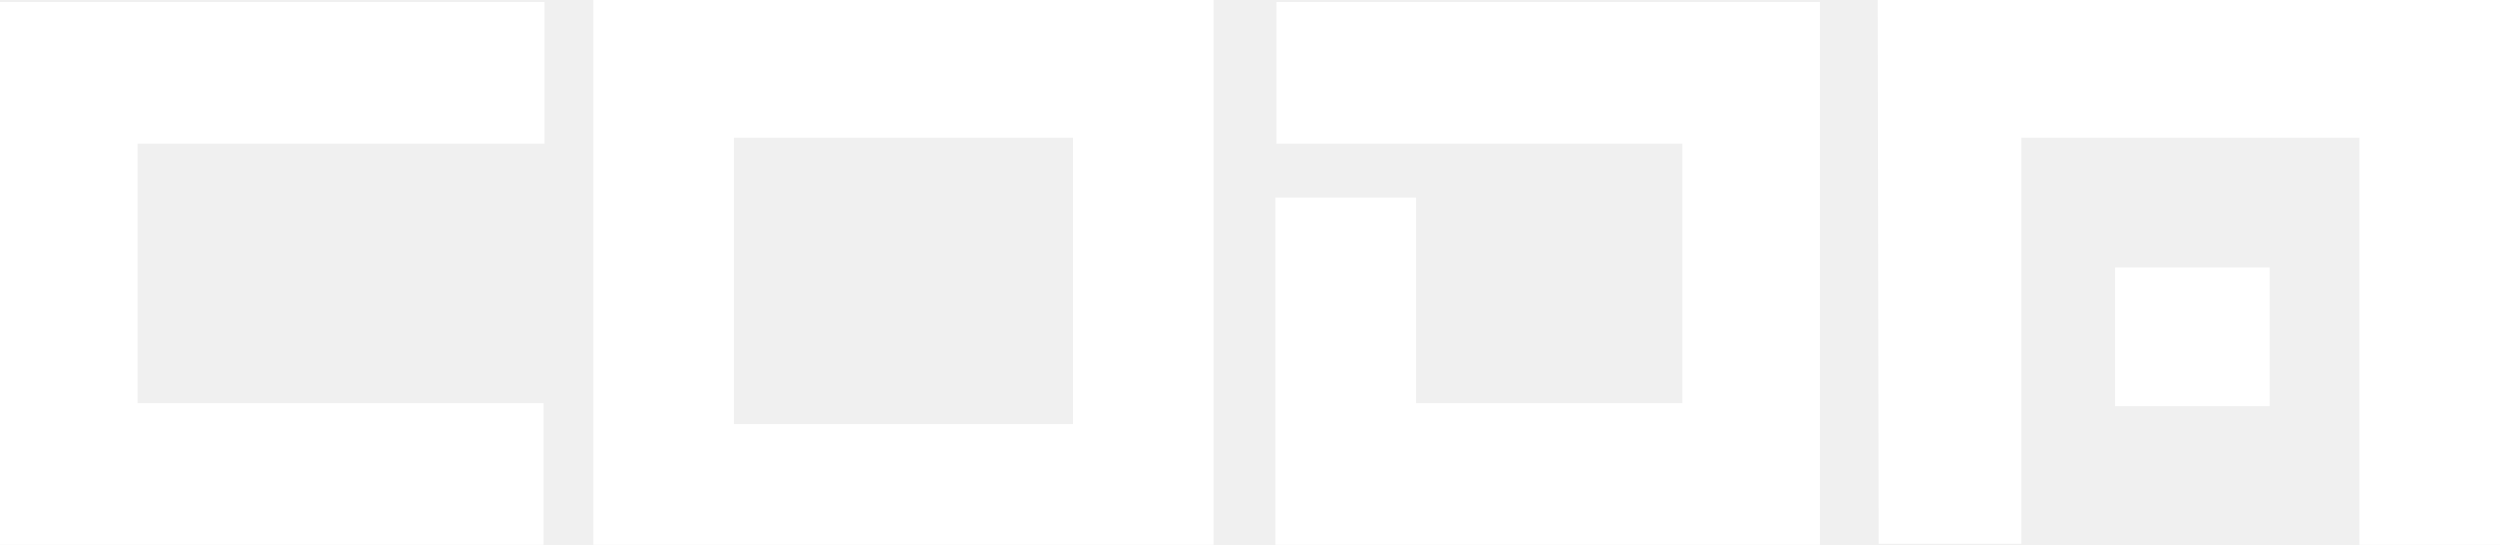
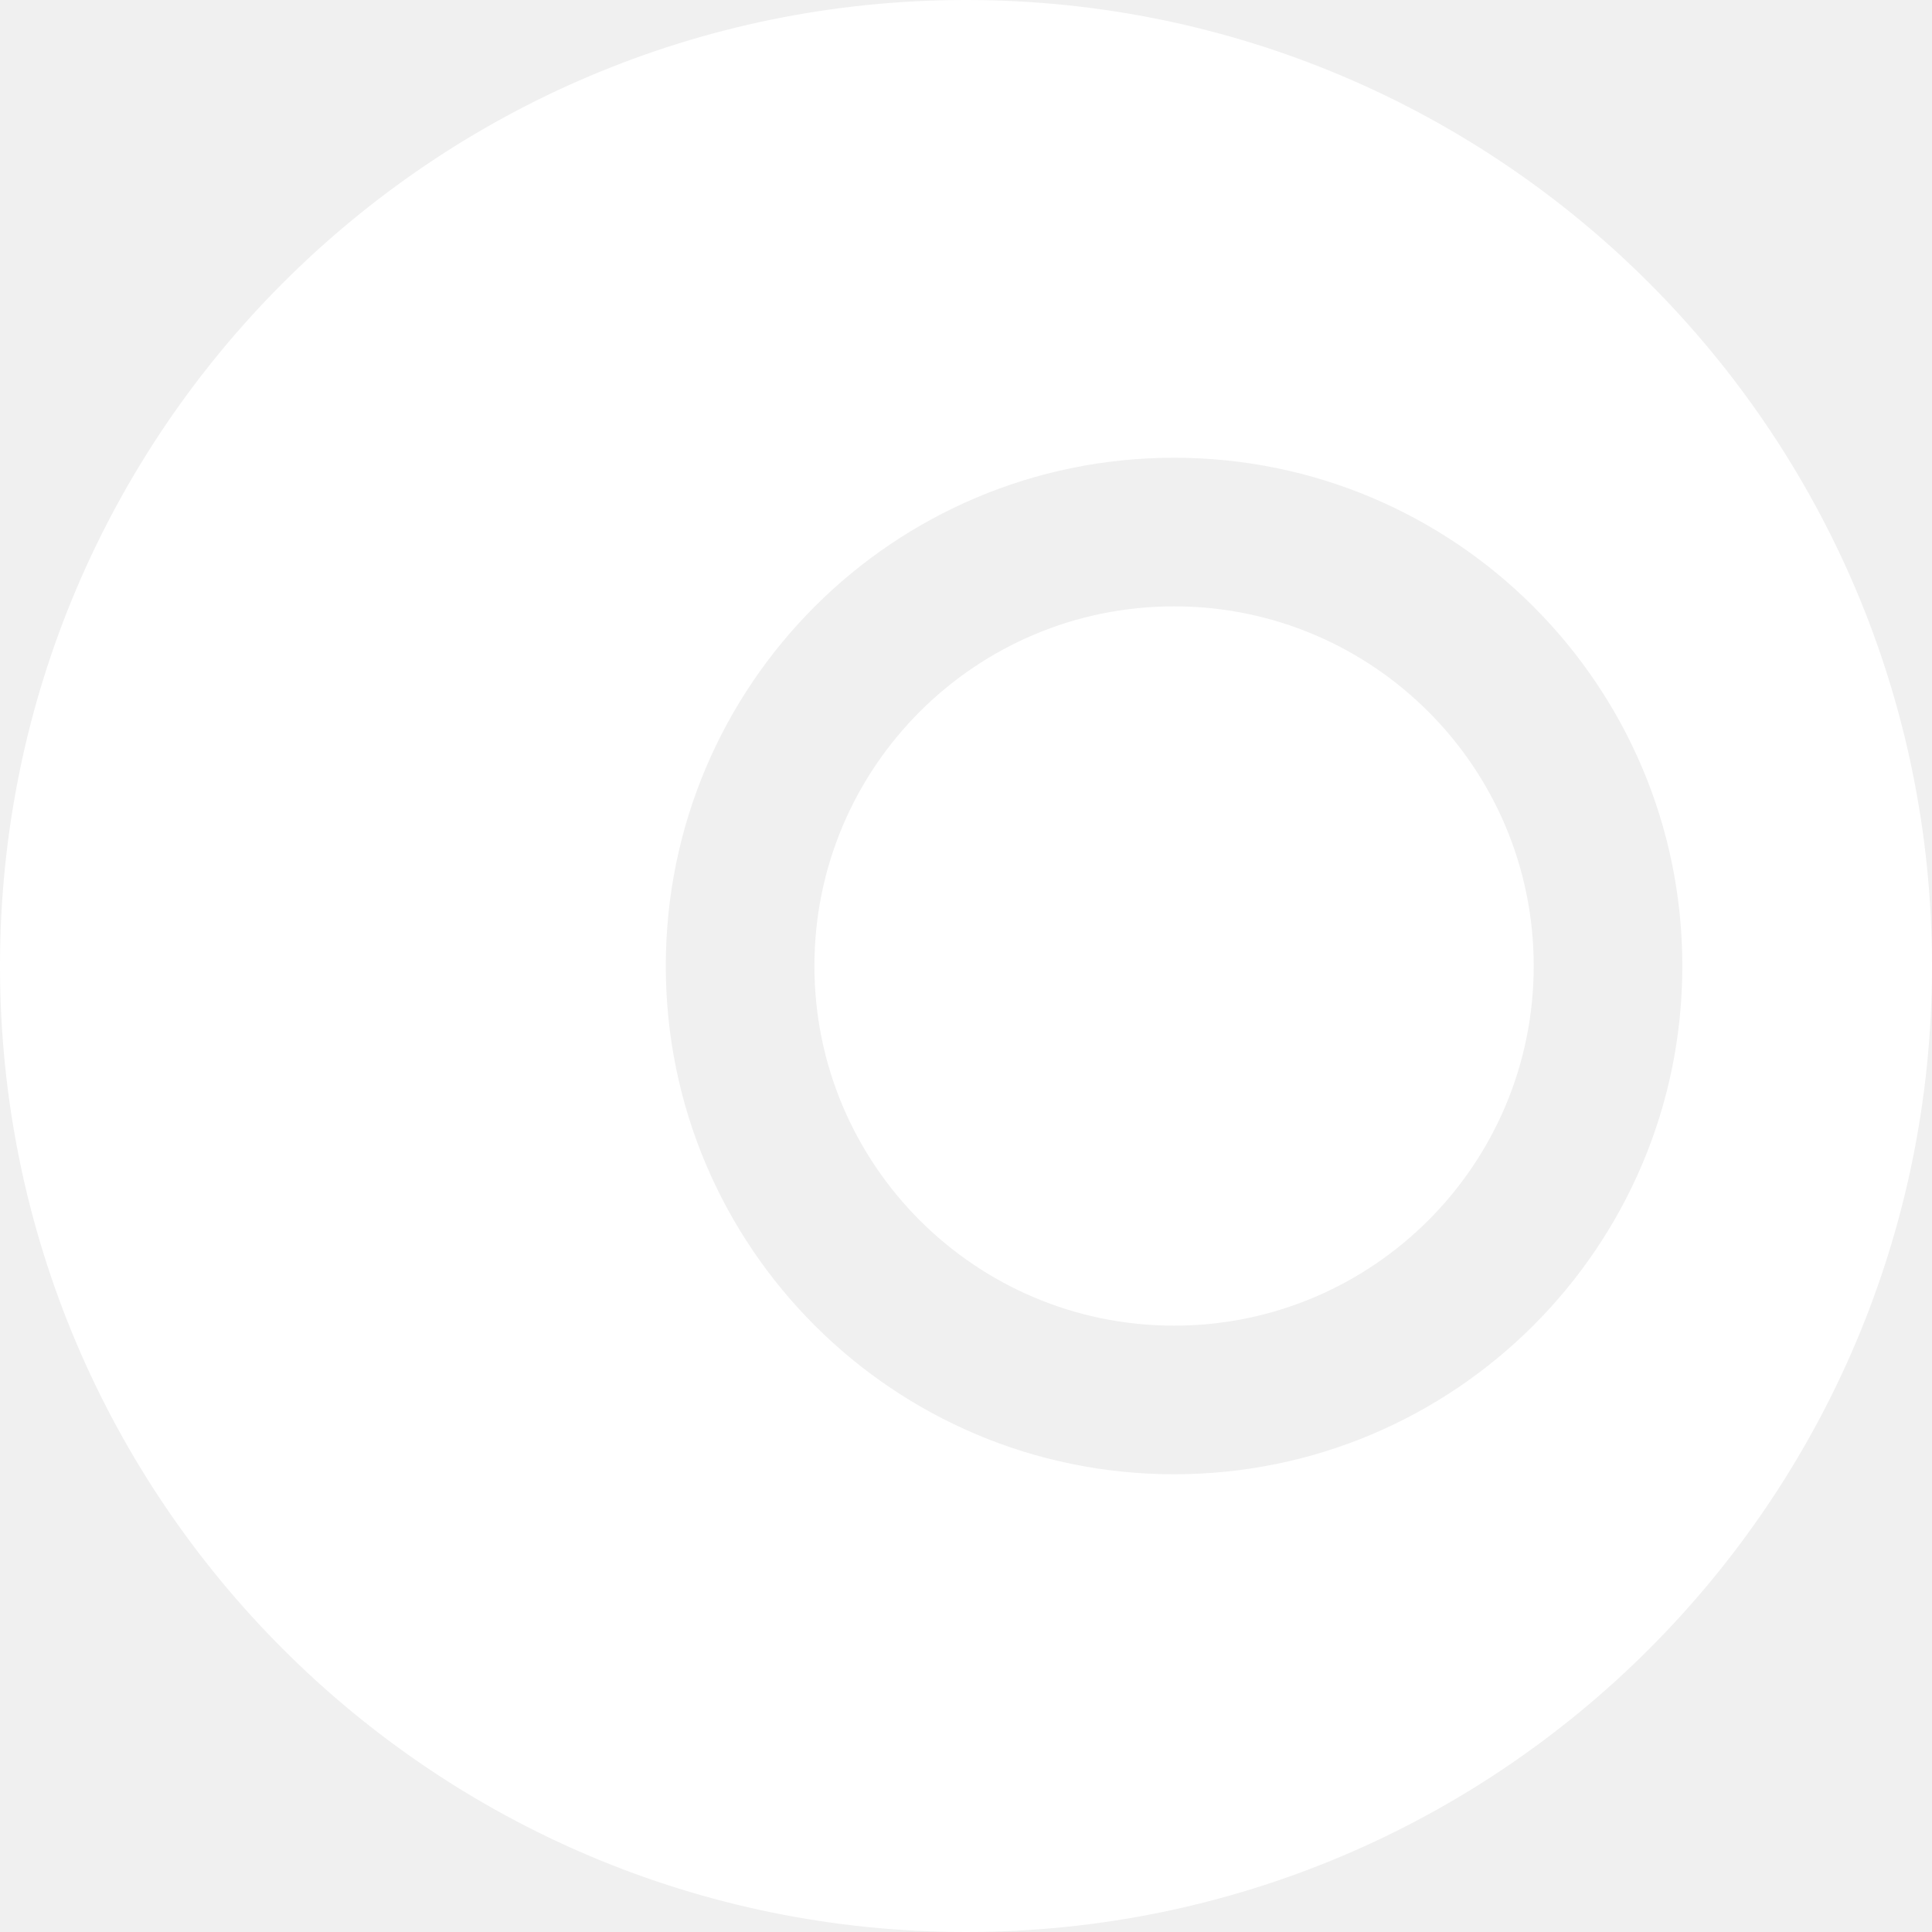
- <svg xmlns="http://www.w3.org/2000/svg" width="3873" height="844" viewBox="0 0 3873 844" fill="none">
-   <g clip-path="url(#clip0)">
-     <path d="M843.491 222.573H213.219V624.502H841.996V844H0V3.075H843.491V222.573Z" fill="#ffffff" />
-     <path d="M919.162 0H1880.1V844H919.162V0ZM1662.32 213.348H1137.03V656.999H1662.32V213.348Z" fill="#ffffff" />
-     <path d="M1975.87 624.502H2606.23V222.573H1977.45V3.075H2819.44V844H1975.87V624.502ZM1975.87 306.101H2193.74V844.083H1975.87V306.101V306.101Z" fill="#ffffff" />
-     <path d="M2908.99 0H3873V844H3655.21V213.348H3131.43V842.504H2910.48L2908.99 0ZM3516.17 629.156H3276.7V414.312H3516.17V629.156Z" fill="#ffffff" />
-   </g>
-   <defs>
-     <clipPath id="clip0">
-       <rect width="3873" height="844" fill="white" />
-     </clipPath>
-   </defs>
+ <svg xmlns="http://www.w3.org/2000/svg" width="325" height="325" viewBox="0 0 325 325" fill="none">
+   <path fill-rule="evenodd" clip-rule="evenodd" d="M162.5 325C252.246 325 325 252.246 325 162.5C325 72.754 252.246 0 162.5 0C72.754 0 0 72.754 0 162.5C0 252.246 72.754 325 162.5 325ZM258 162.5C258 195.913 230.913 223 197.5 223C164.087 223 137 195.913 137 162.5C137 129.087 164.087 102 197.5 102C230.913 102 258 129.087 258 162.5ZM283 162.5C283 209.72 244.72 248 197.5 248C150.28 248 112 209.72 112 162.5C112 115.28 150.28 77 197.5 77C244.72 77 283 115.28 283 162.5Z" fill="white" />
</svg>
